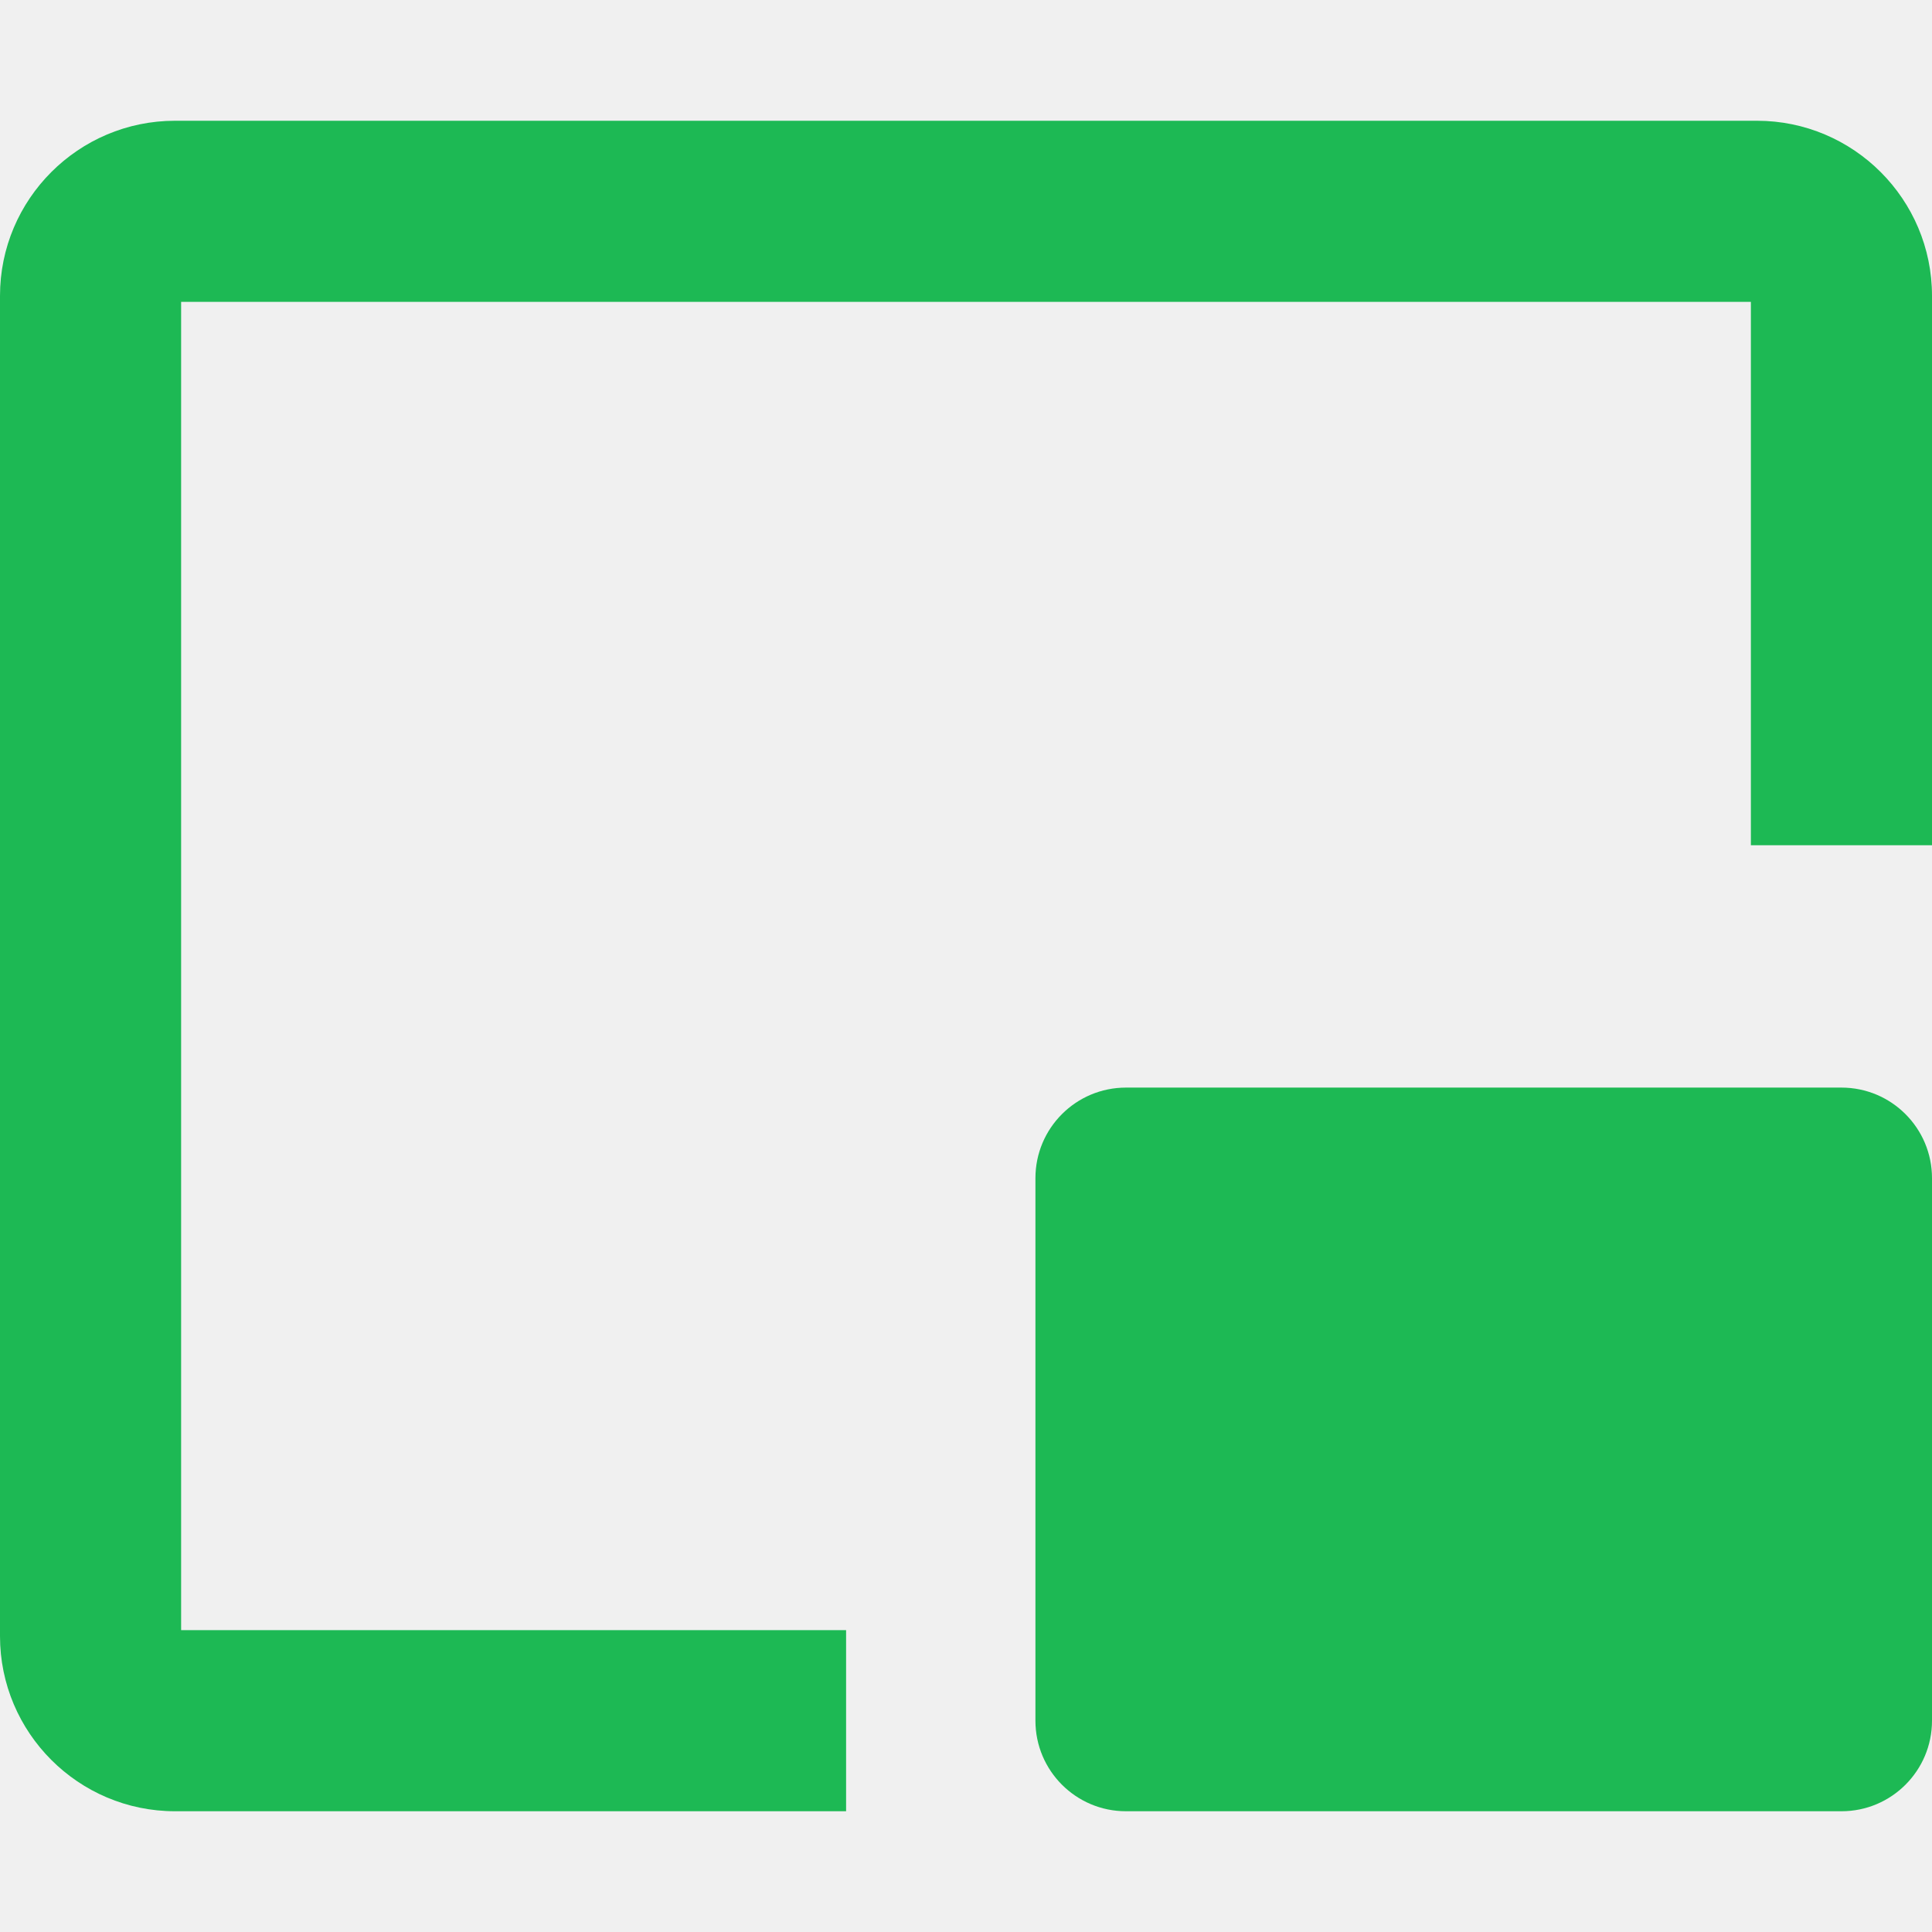
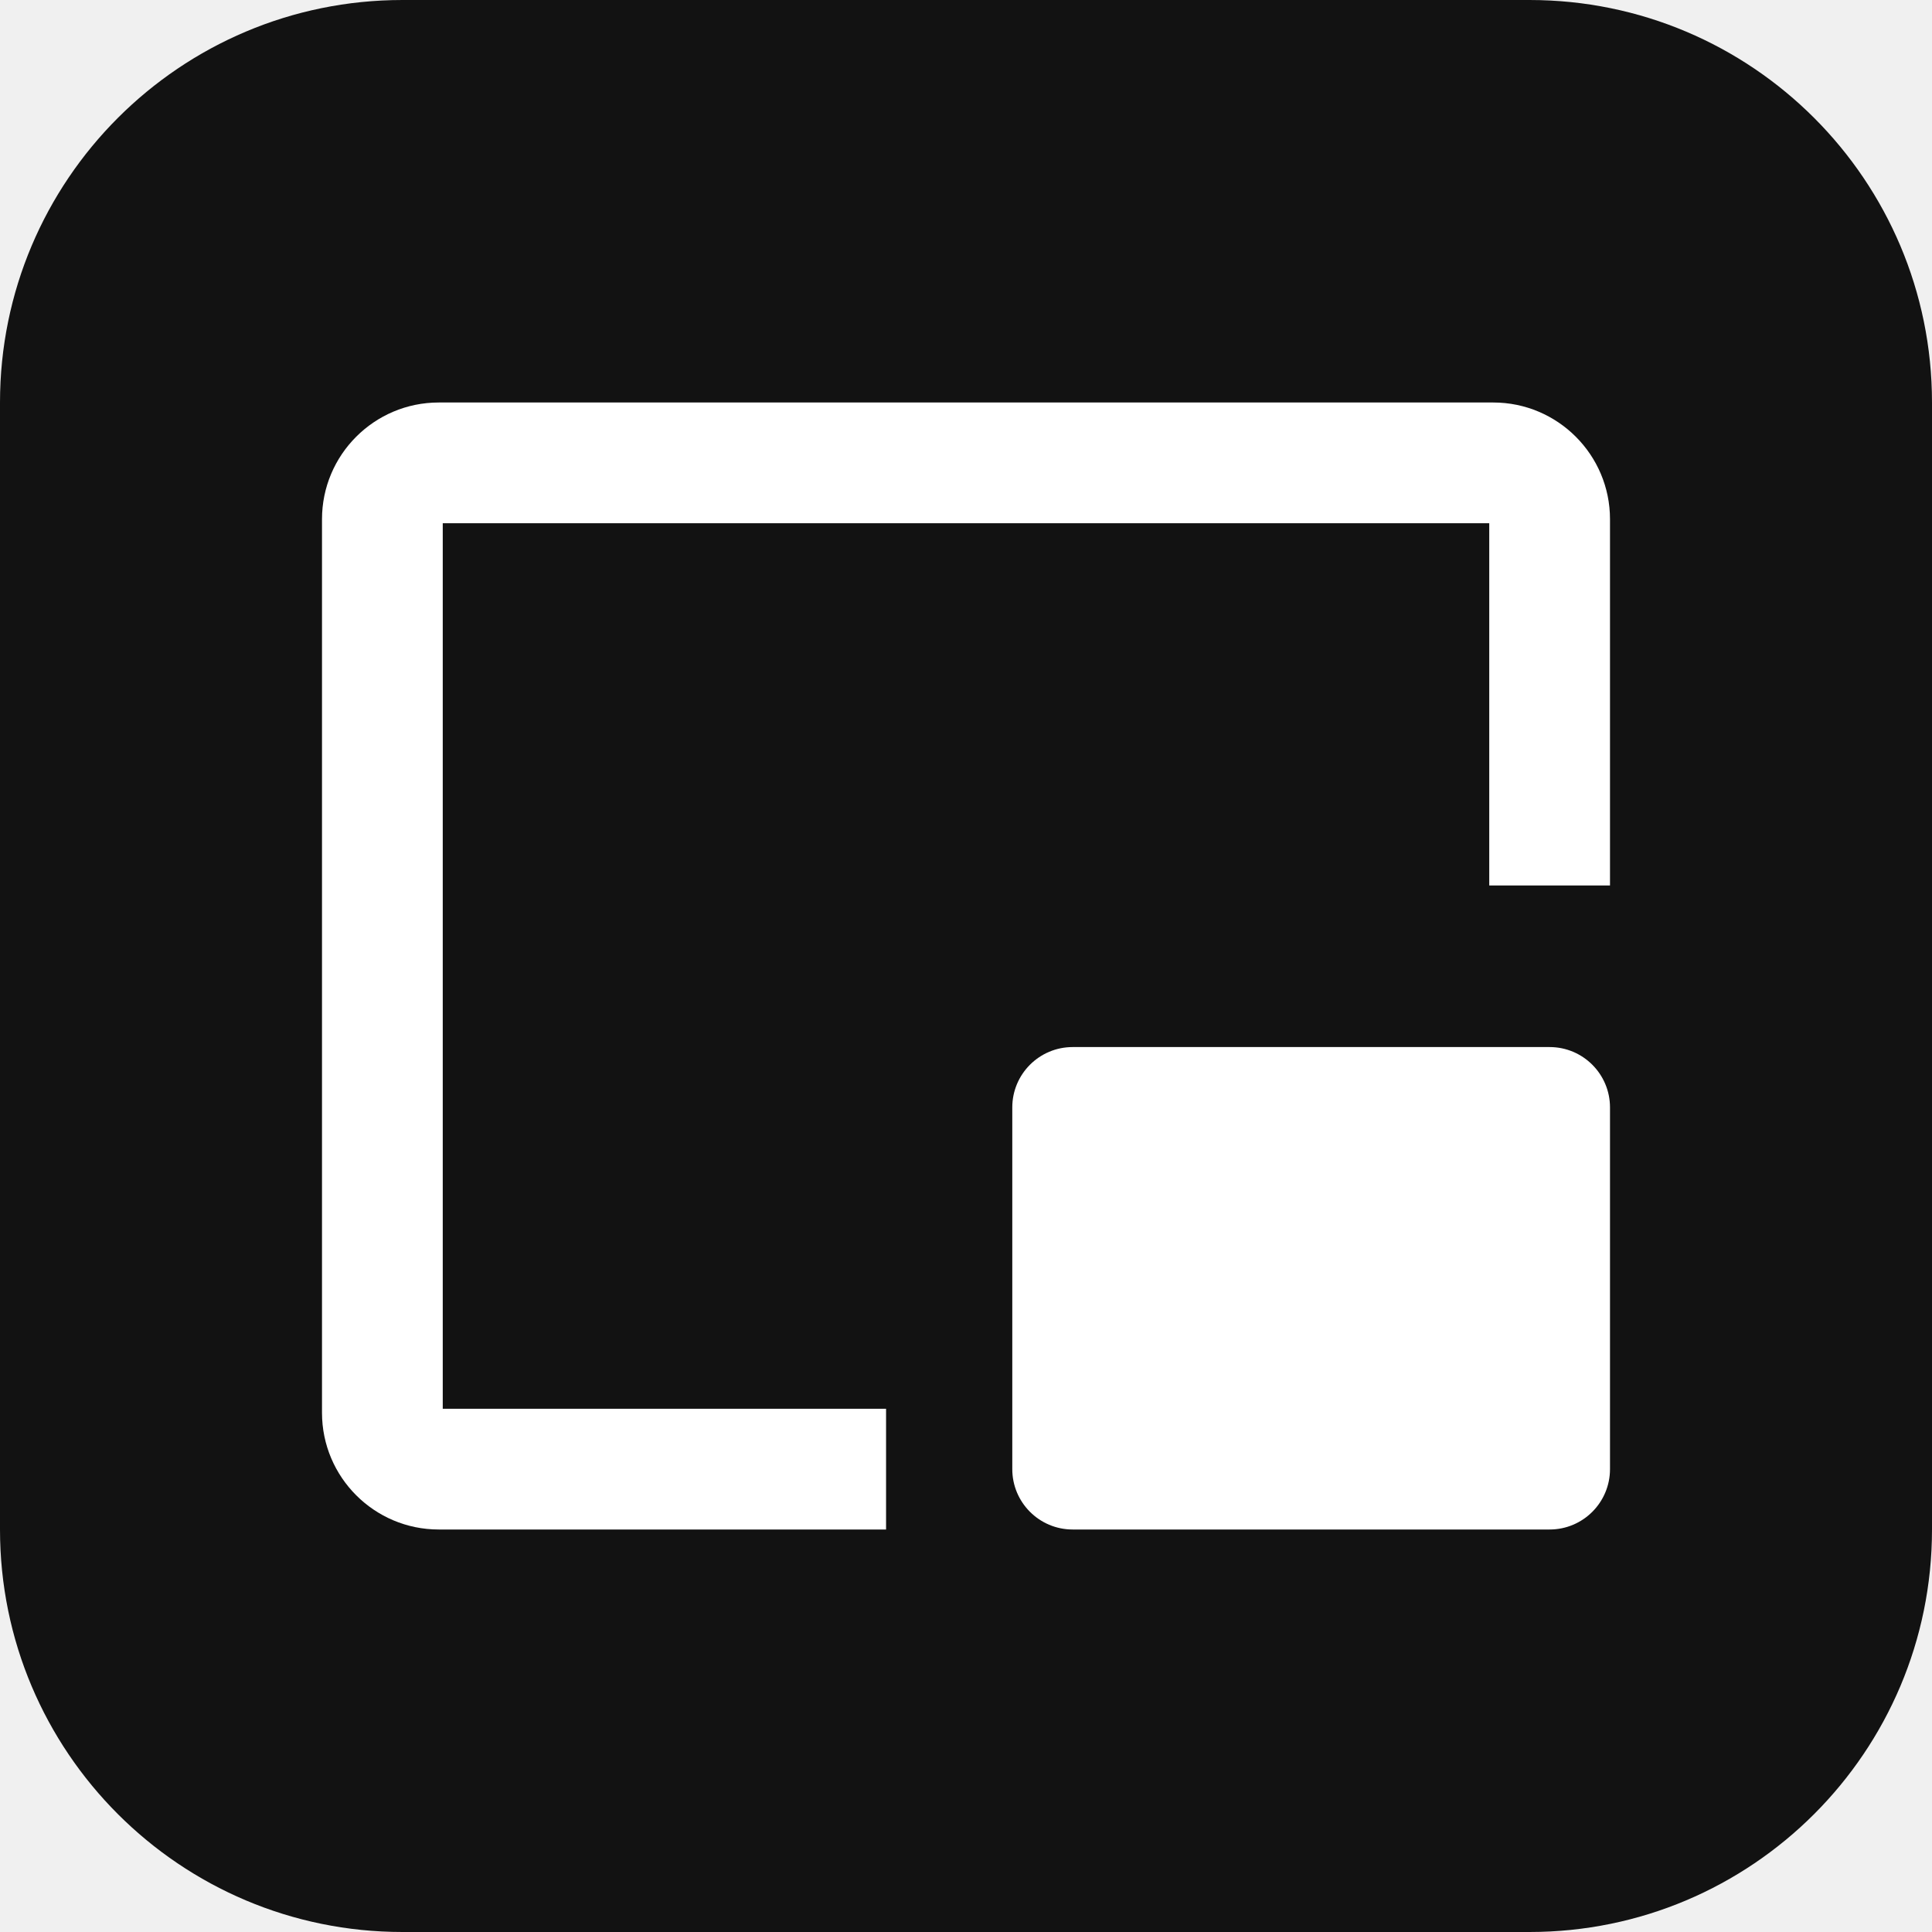
- <svg xmlns="http://www.w3.org/2000/svg" viewBox="0 0 16 16" width="20" height="20" fill="#1db954">
-   <path d="M16 2.45c0-.8-.65-1.45-1.45-1.45H1.45C.65 1 0 1.65 0 2.45v11.1C0 14.35.65 15 1.45 15h5.557v-1.5H1.5v-11h13V7H16z" />
-   <path d="M15.25 9.007a.75.75 0 0 1 .75.75v4.493a.75.75 0 0 1-.75.75H9.325a.75.75 0 0 1-.75-.75V9.757a.75.75 0 0 1 .75-.75z" />
+ <svg xmlns="http://www.w3.org/2000/svg" width="24" height="24" viewBox="0 0 24 24">
+   <rect width="24" height="24" rx="5" fill="#121212" />
+   <g transform="translate(4,4) scale(1)">
+     <path fill="#ffffff" d="M16 2.45c0-.8-.65-1.45-1.45-1.45H1.45C.65 1 0 1.65 0 2.45v11.1C0 14.35.65 15 1.45 15h5.557v-1.5H1.5v-11h13V7H16z" />
+     <path fill="#ffffff" d="M15.25 9.007a.75.75 0 0 1 .75.75v4.493a.75.75 0 0 1-.75.75H9.325a.75.75 0 0 1-.75-.75V9.757a.75.75 0 0 1 .75-.75z" />
+   </g>
</svg>
